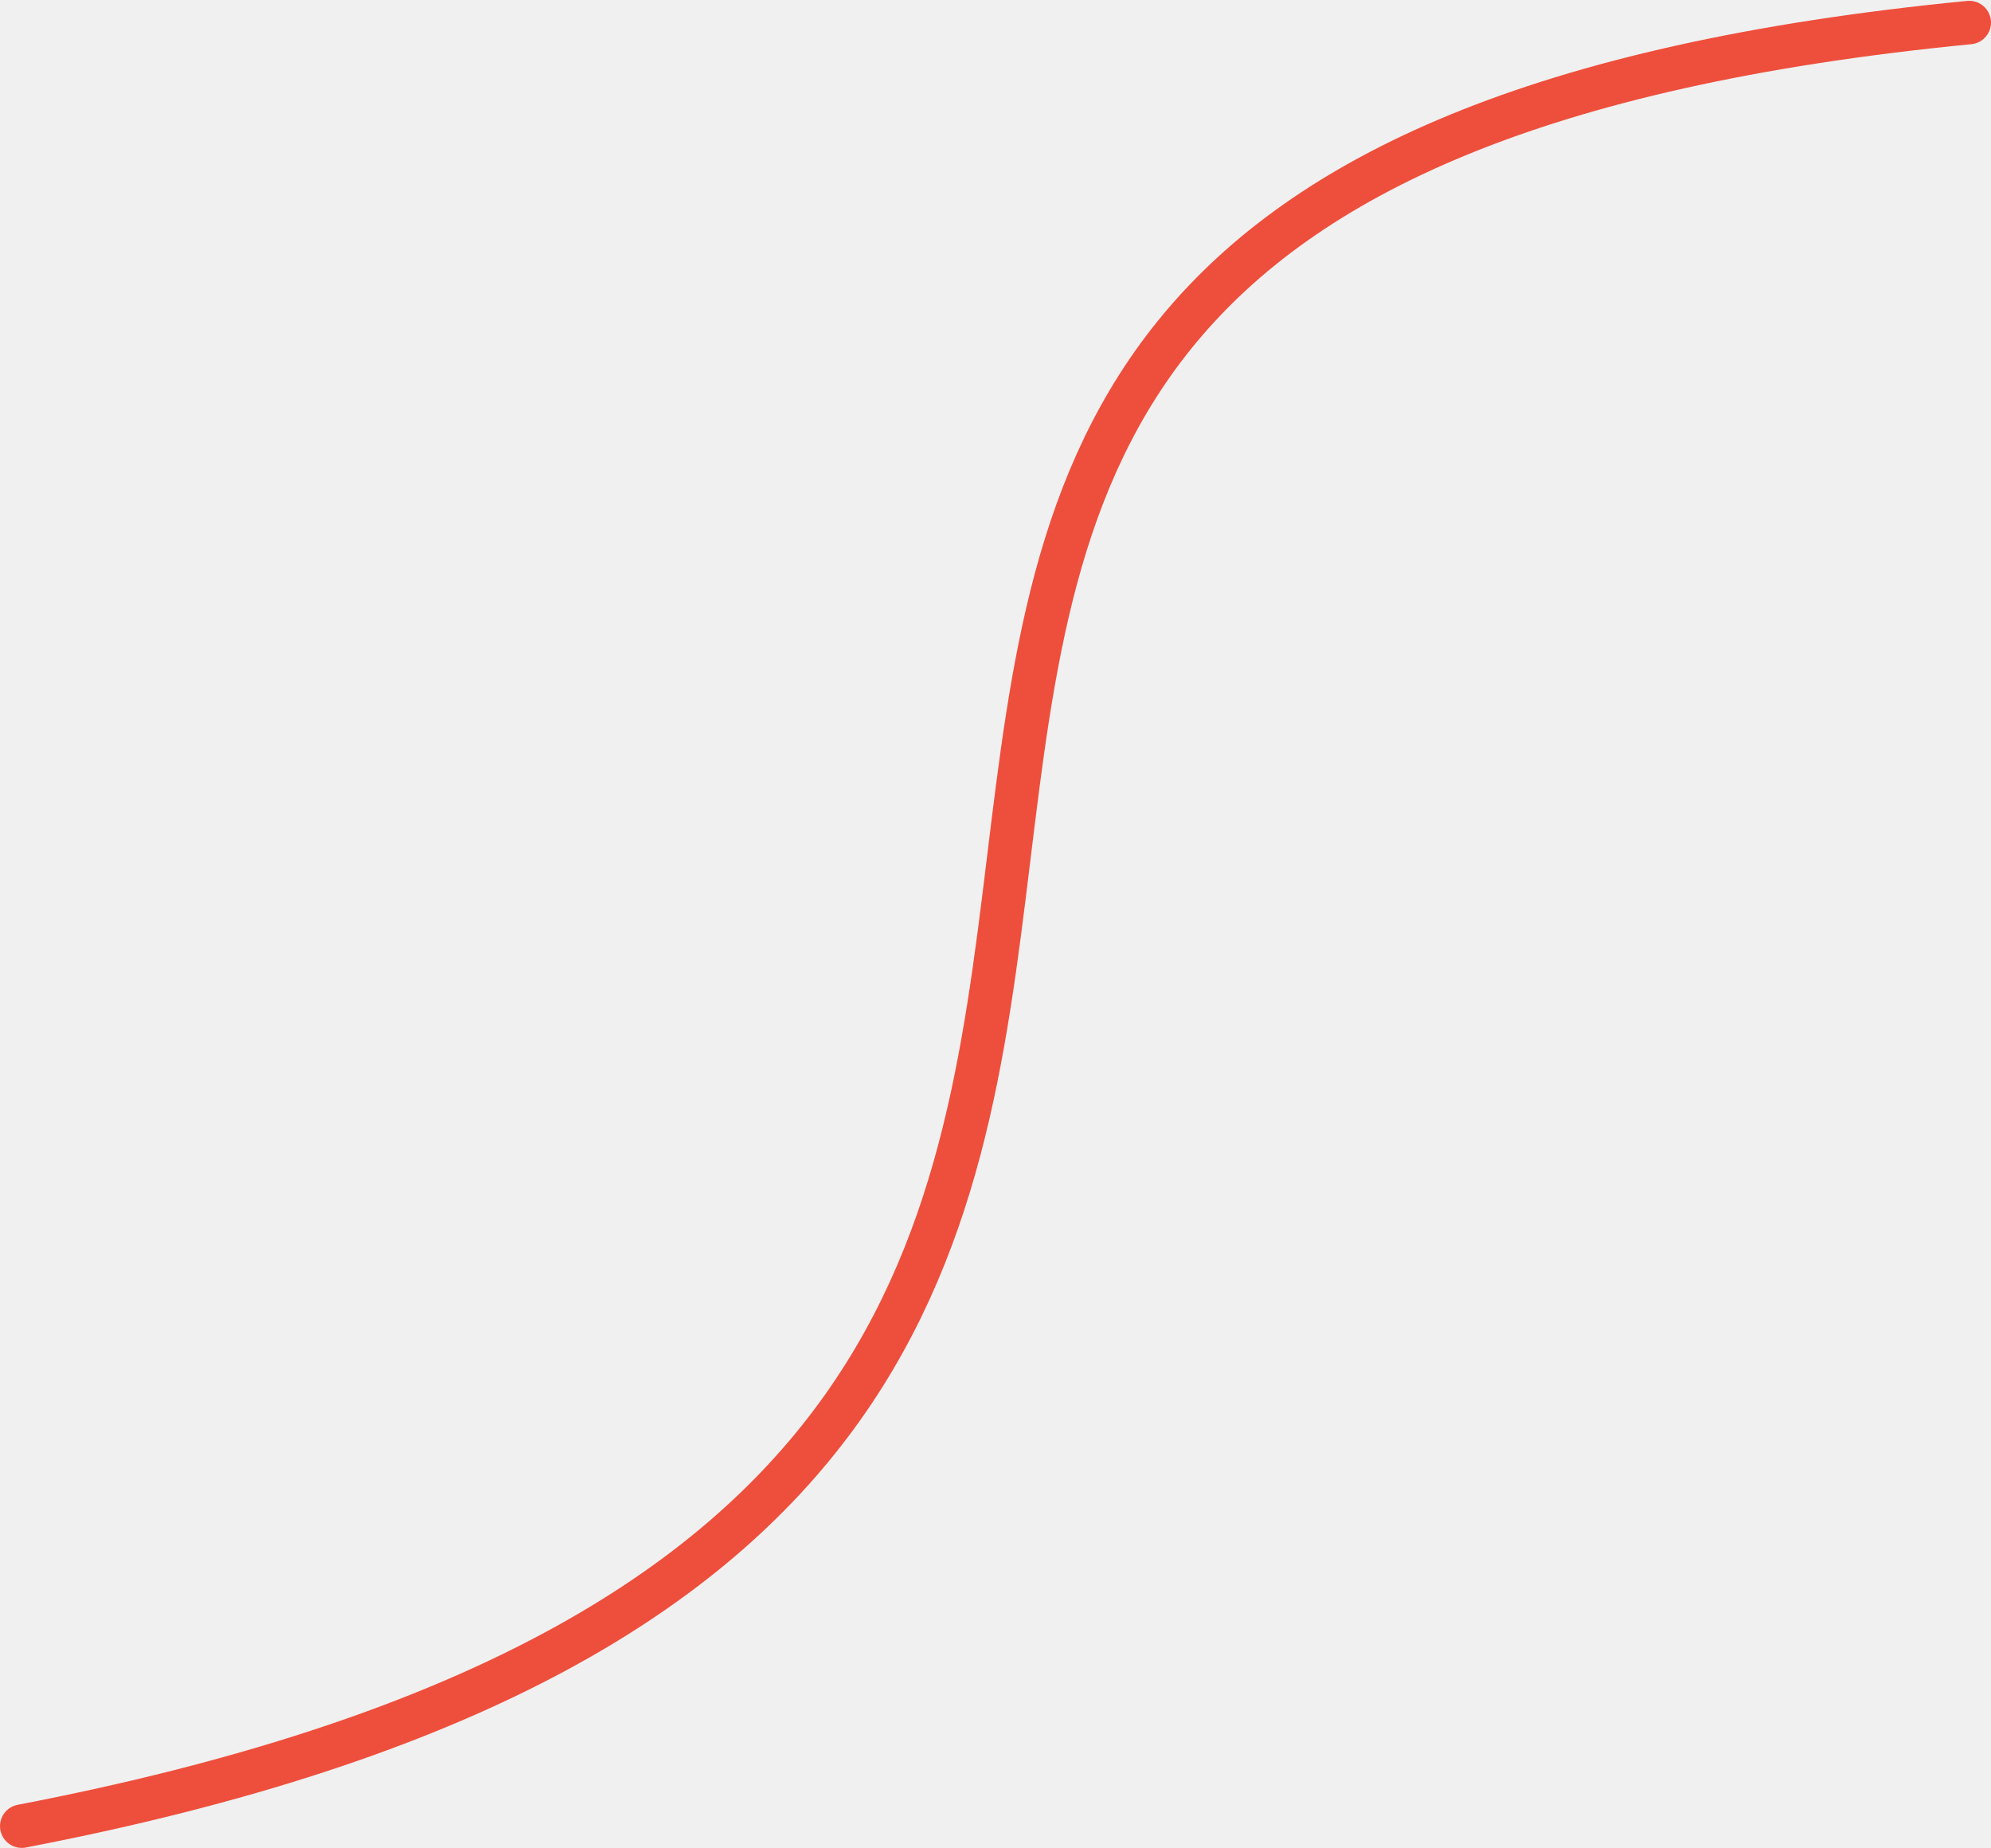
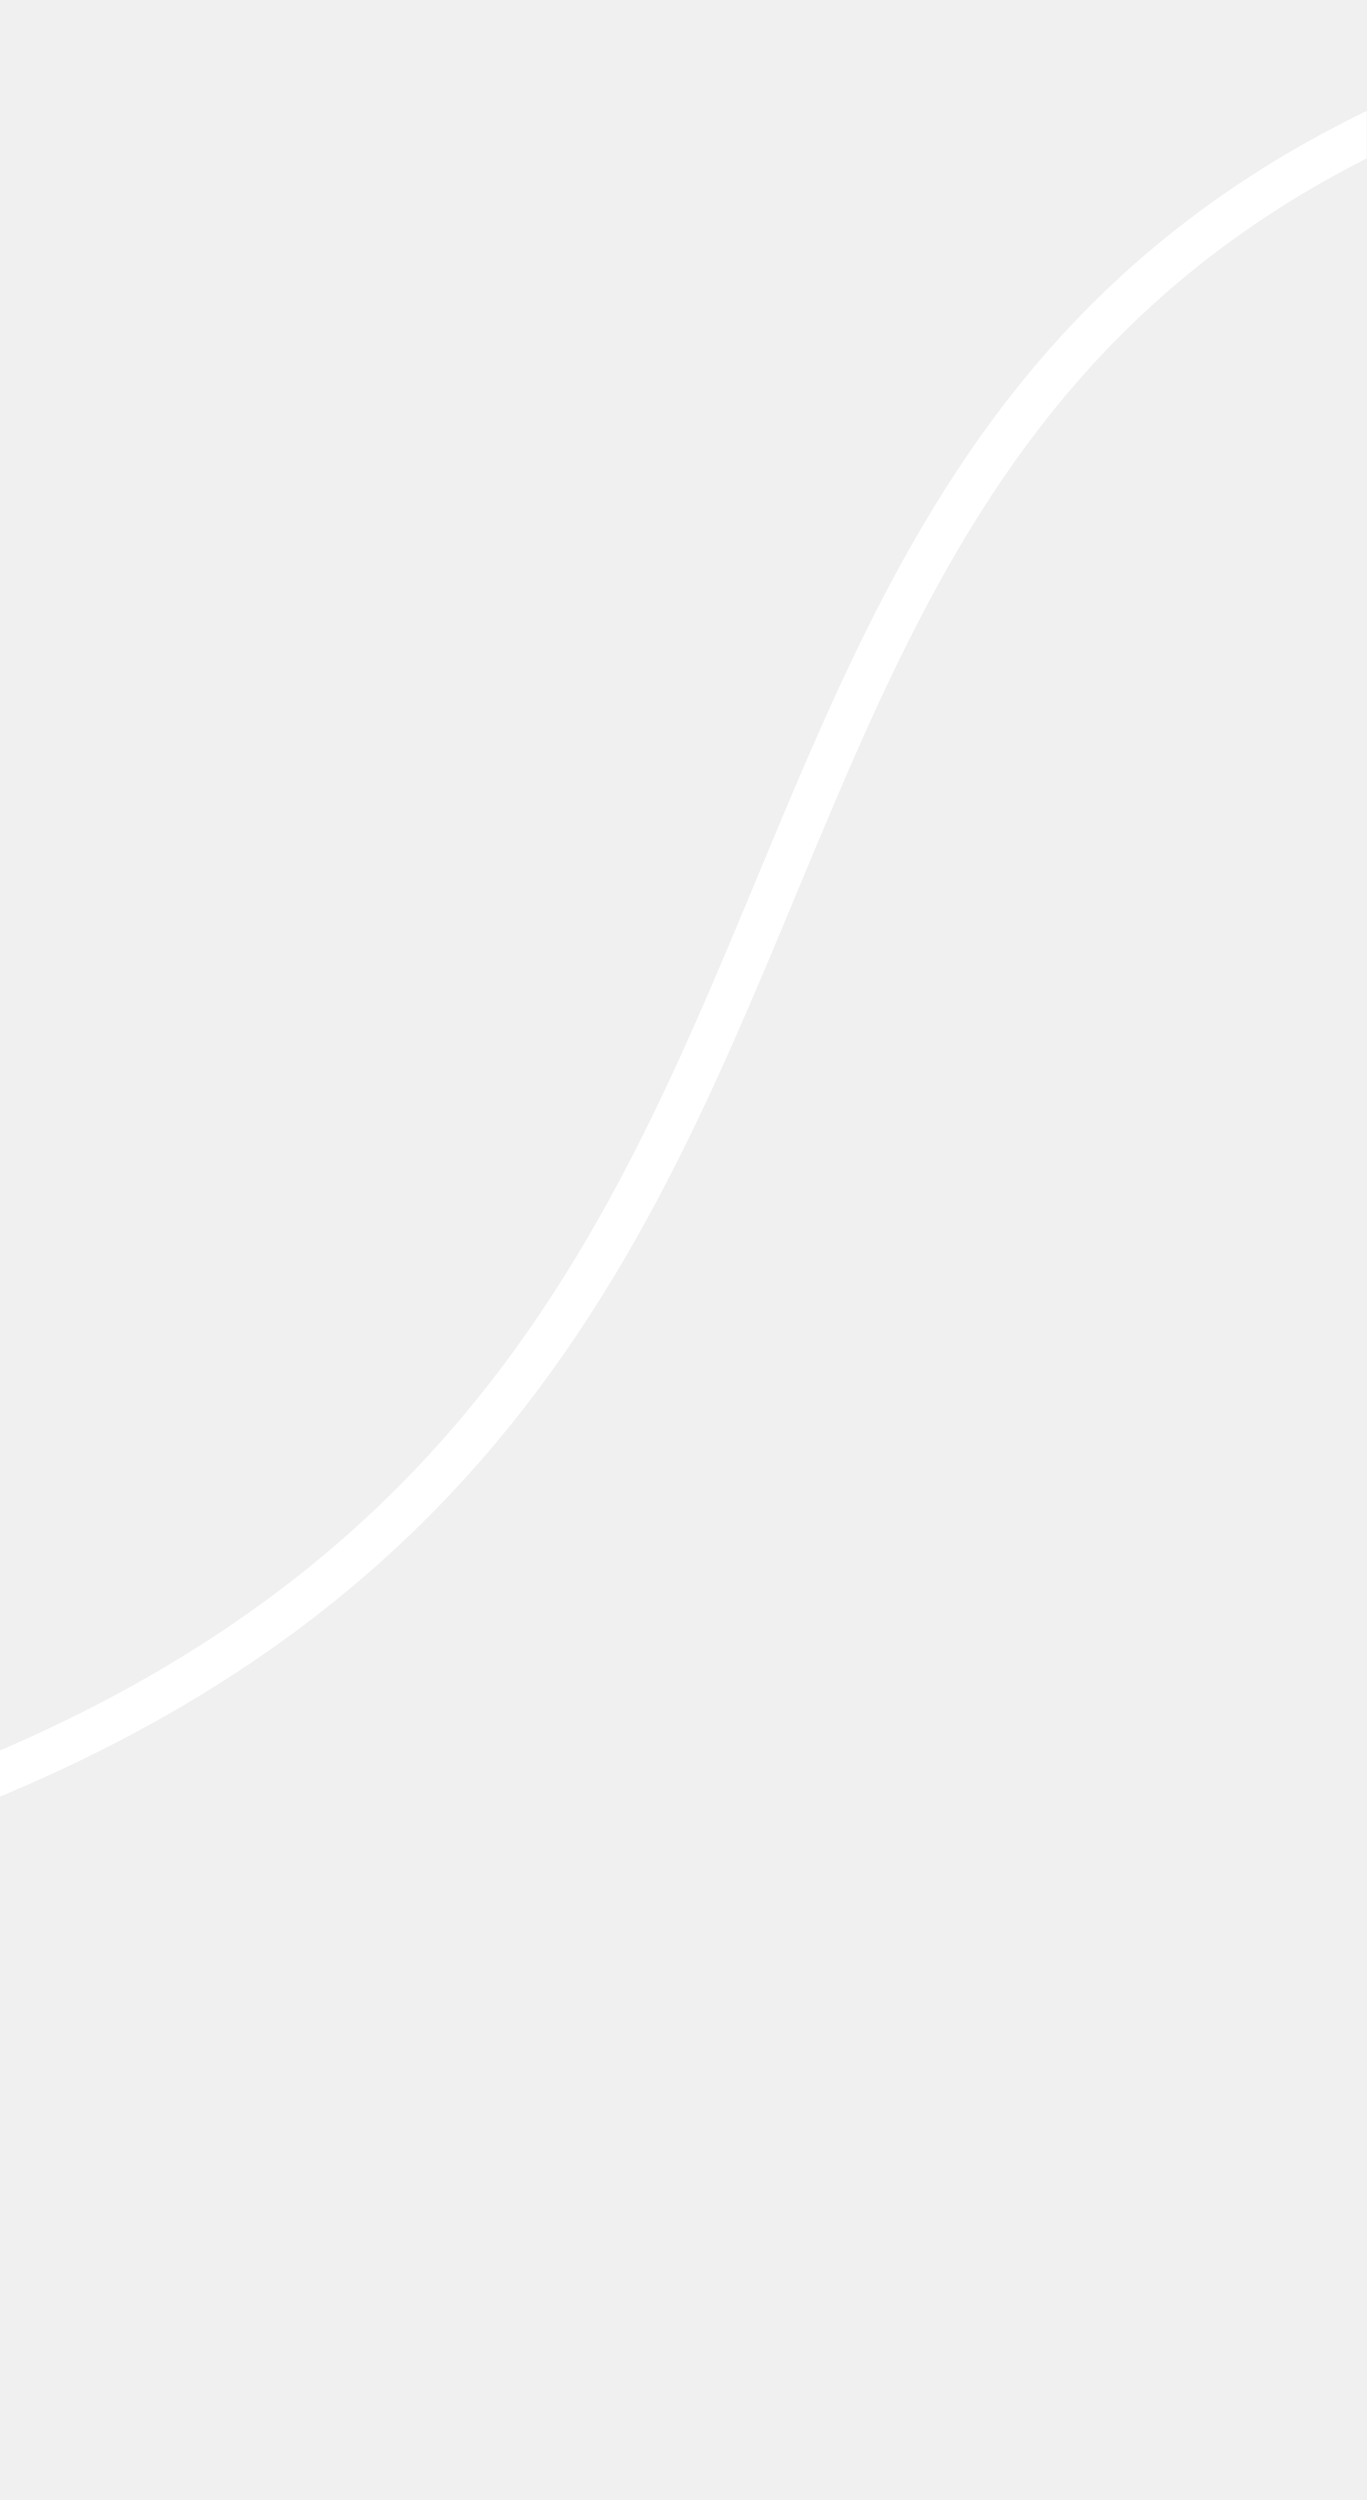
- <svg xmlns="http://www.w3.org/2000/svg" width="458" height="425" viewBox="0 0 458 425" fill="none">
-   <path d="M5 420C413.5 341.5 52.5 44.186 453 5.186" stroke="#EE4F3C" stroke-width="10" stroke-linecap="round" stroke-linejoin="round" />
+ <svg xmlns="http://www.w3.org/2000/svg" width="322" height="589" fill="none" viewBox="0 0 322 589">
+   <mask id="a" width="373" height="612" x="-51" y="-23" maskUnits="userSpaceOnUse" style="mask-type:alpha">
+     <path fill="#fff" d="M-51-23h373v612H-51z" />
+   </mask>
+   <g mask="url(#a)">
+     <path stroke="#fff" stroke-width="10" d="M-543 927.186c10.333-133.5 112.7-416.2 439.5-479 408.5-78.5 168-414 568.5-453 320.4-31.2 452.833 16.667 479 44.5" />
+   </g>
</svg>
